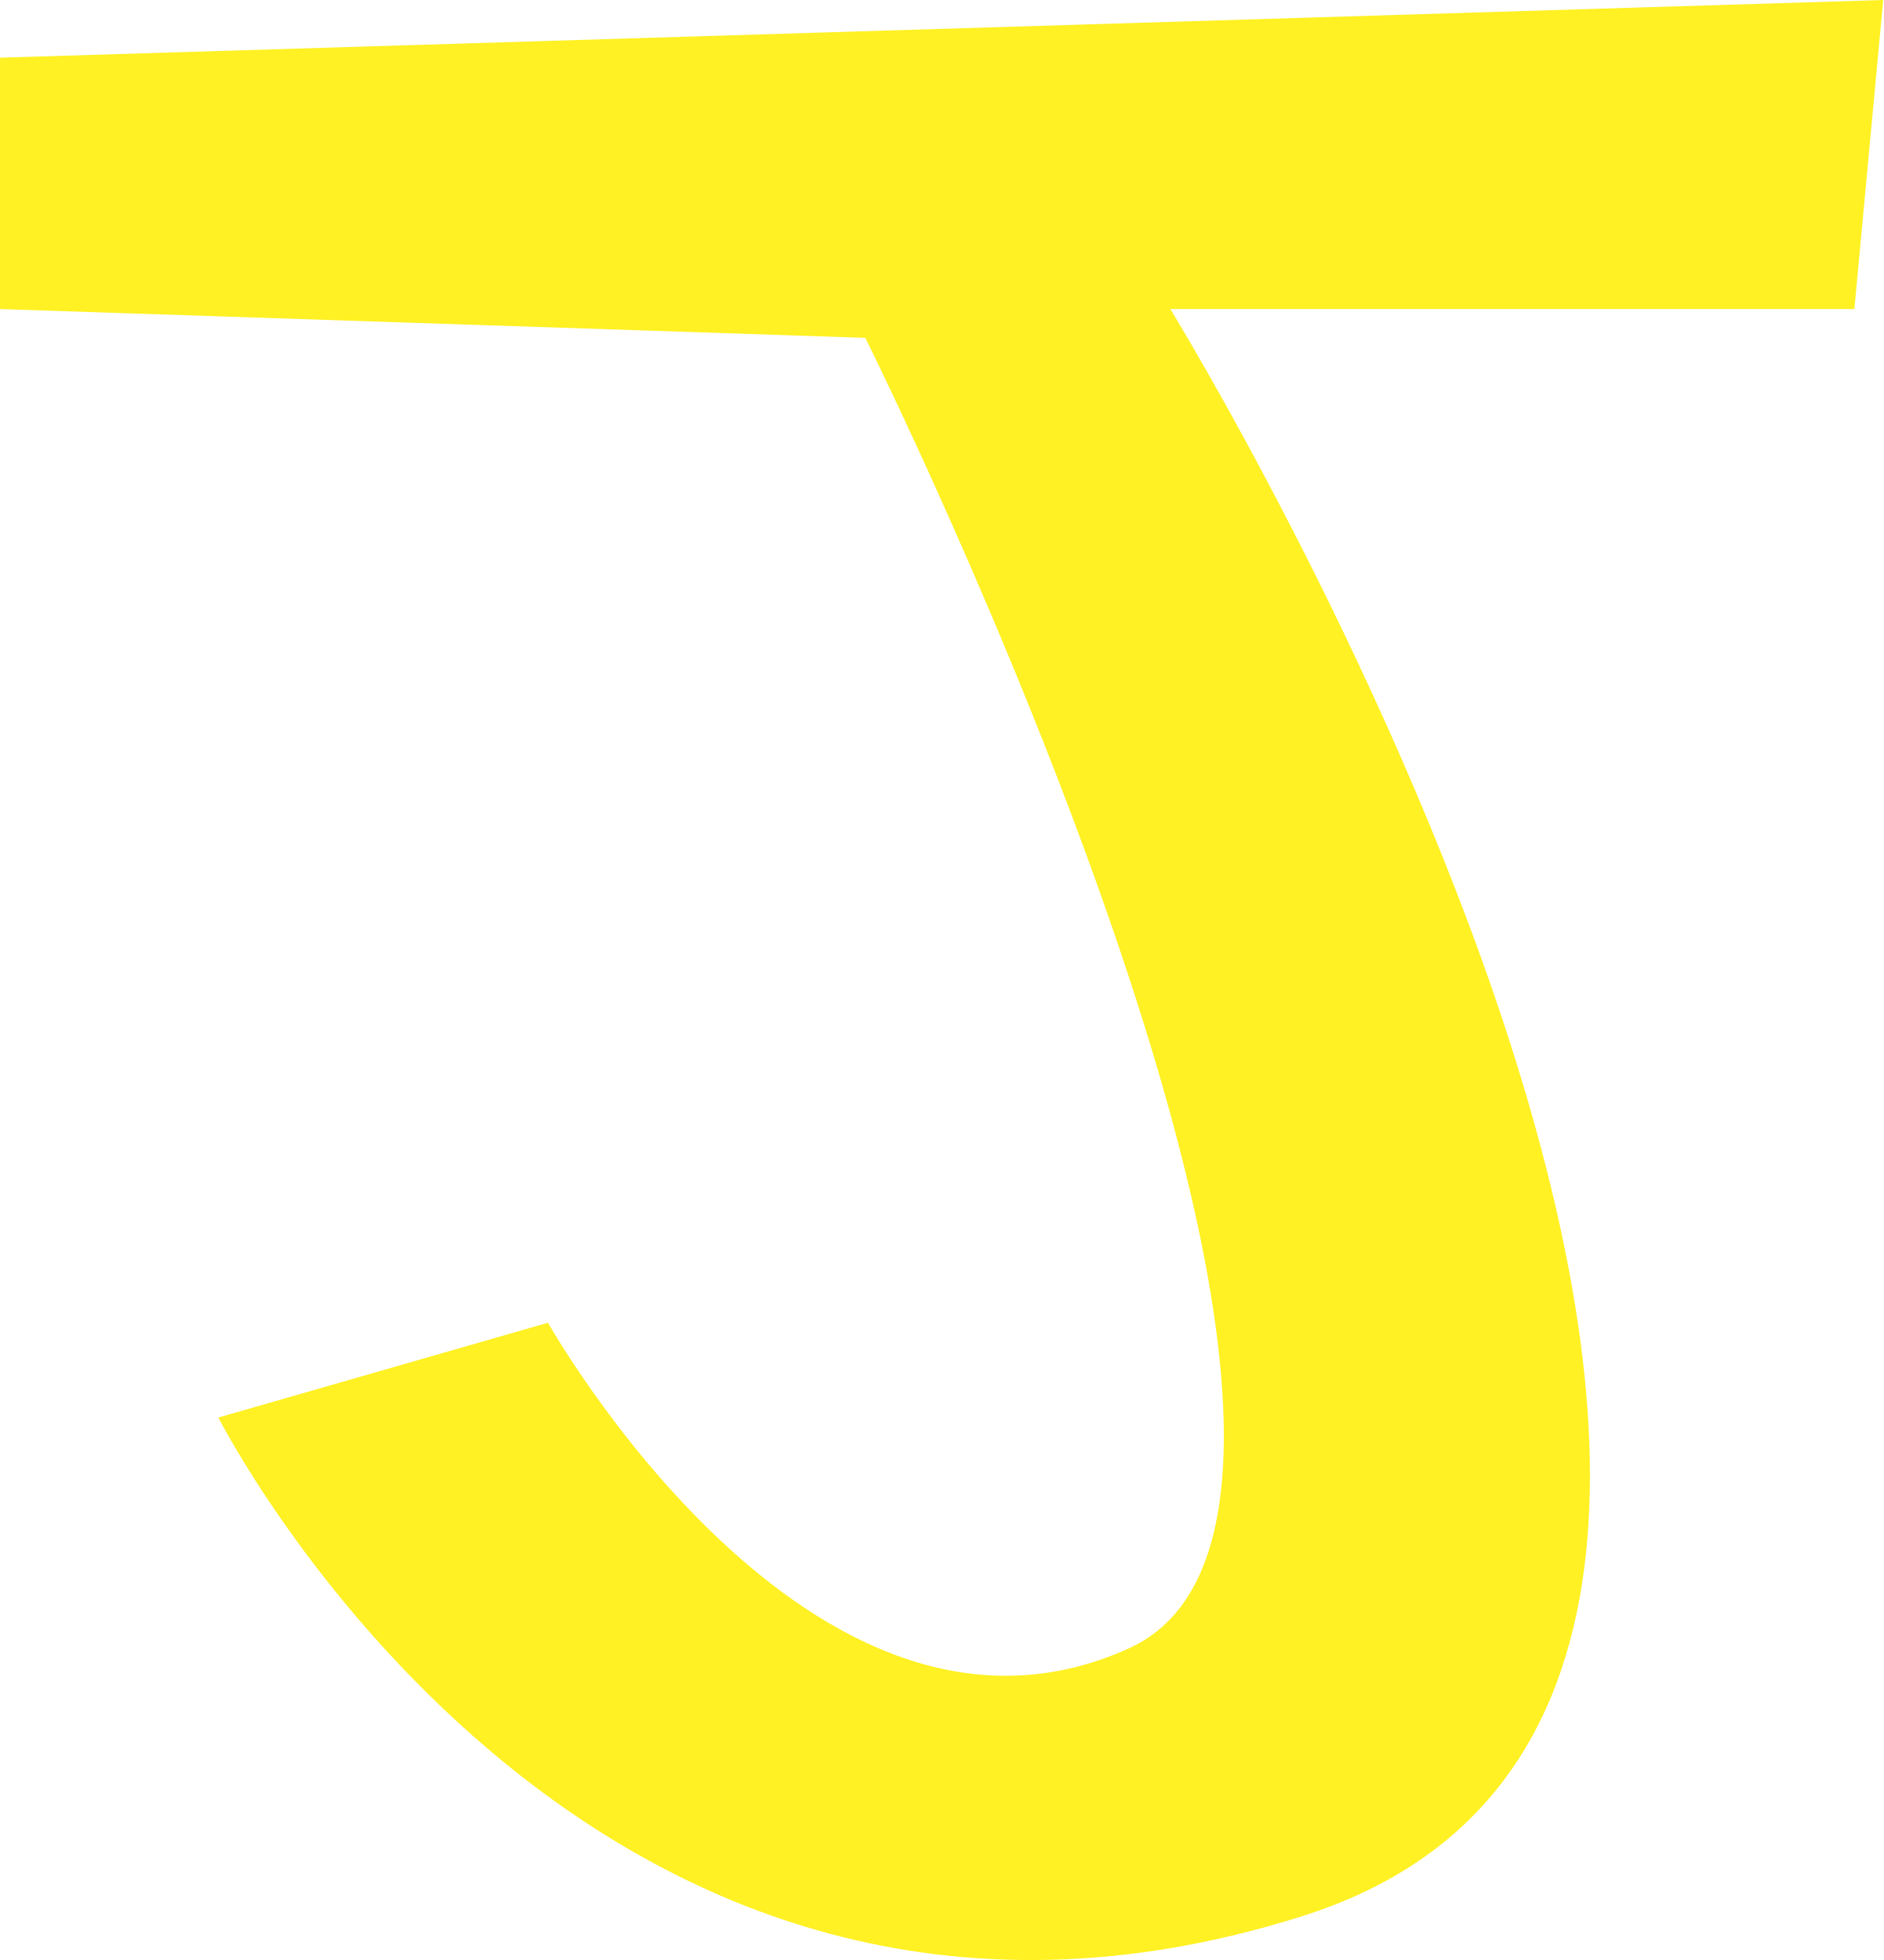
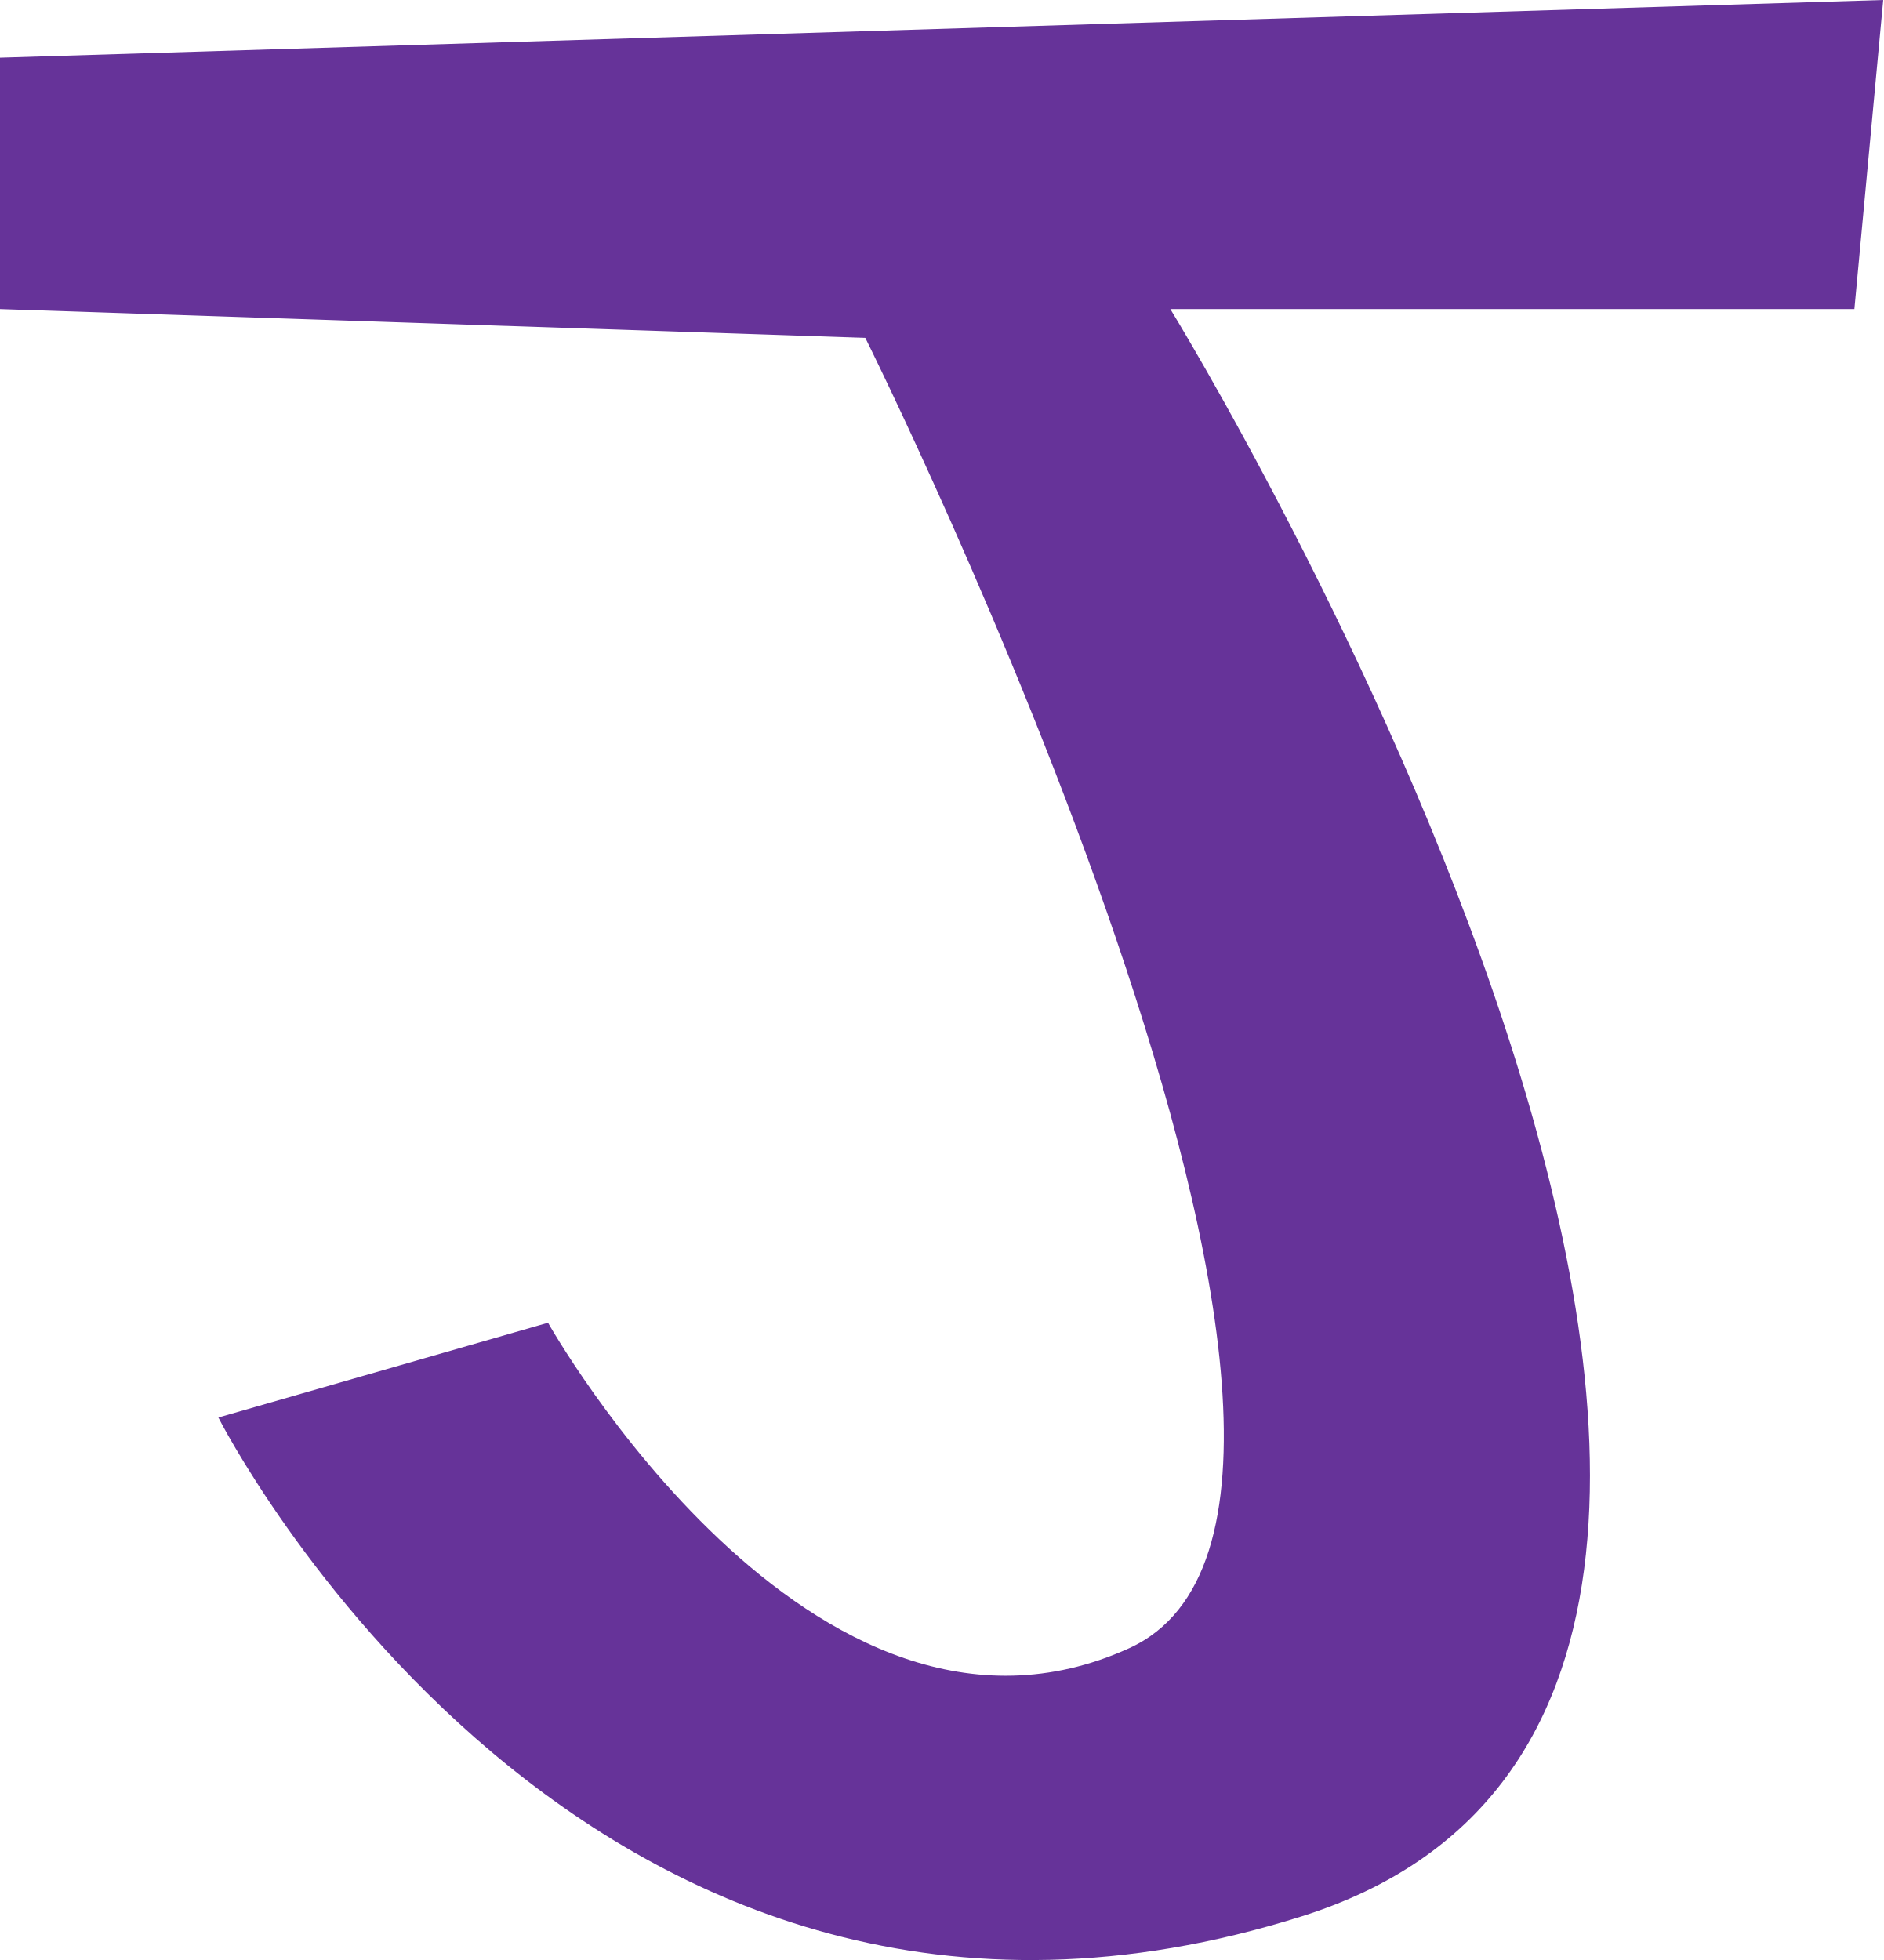
<svg xmlns="http://www.w3.org/2000/svg" xmlnsXlink="http://www.w3.org/1999/xlink" width="100%" height="100%" viewBox="0 0 289.24 301.04">
-   <path d="M0,47.47V8.86L289.24,0l-4.43,47.47H179.75c0,0,130.38,212.03,20.25,246.84S33.54,217.72,33.54,217.72  l50.63-14.56c0,0,40.51,72.15,89.24,50c48.73-22.15-40.51-201.27-40.51-201.27L0,47.47z" fill="#fff123" />
+   <style>
+     path {
+       fill: #663399;
+     }
+     @media (prefers-color-scheme: dark) {
+       path {
+         fill: #fff123;
+       }
+     }
+   </style>
+   <path d="M0,47.47V8.86L289.24,0l-4.43,47.47H179.75c0,0,130.38,212.03,20.25,246.84S33.54,217.72,33.54,217.72  l50.63-14.56c0,0,40.51,72.15,89.24,50c48.73-22.15-40.51-201.27-40.51-201.27L0,47.47z" />
</svg>
